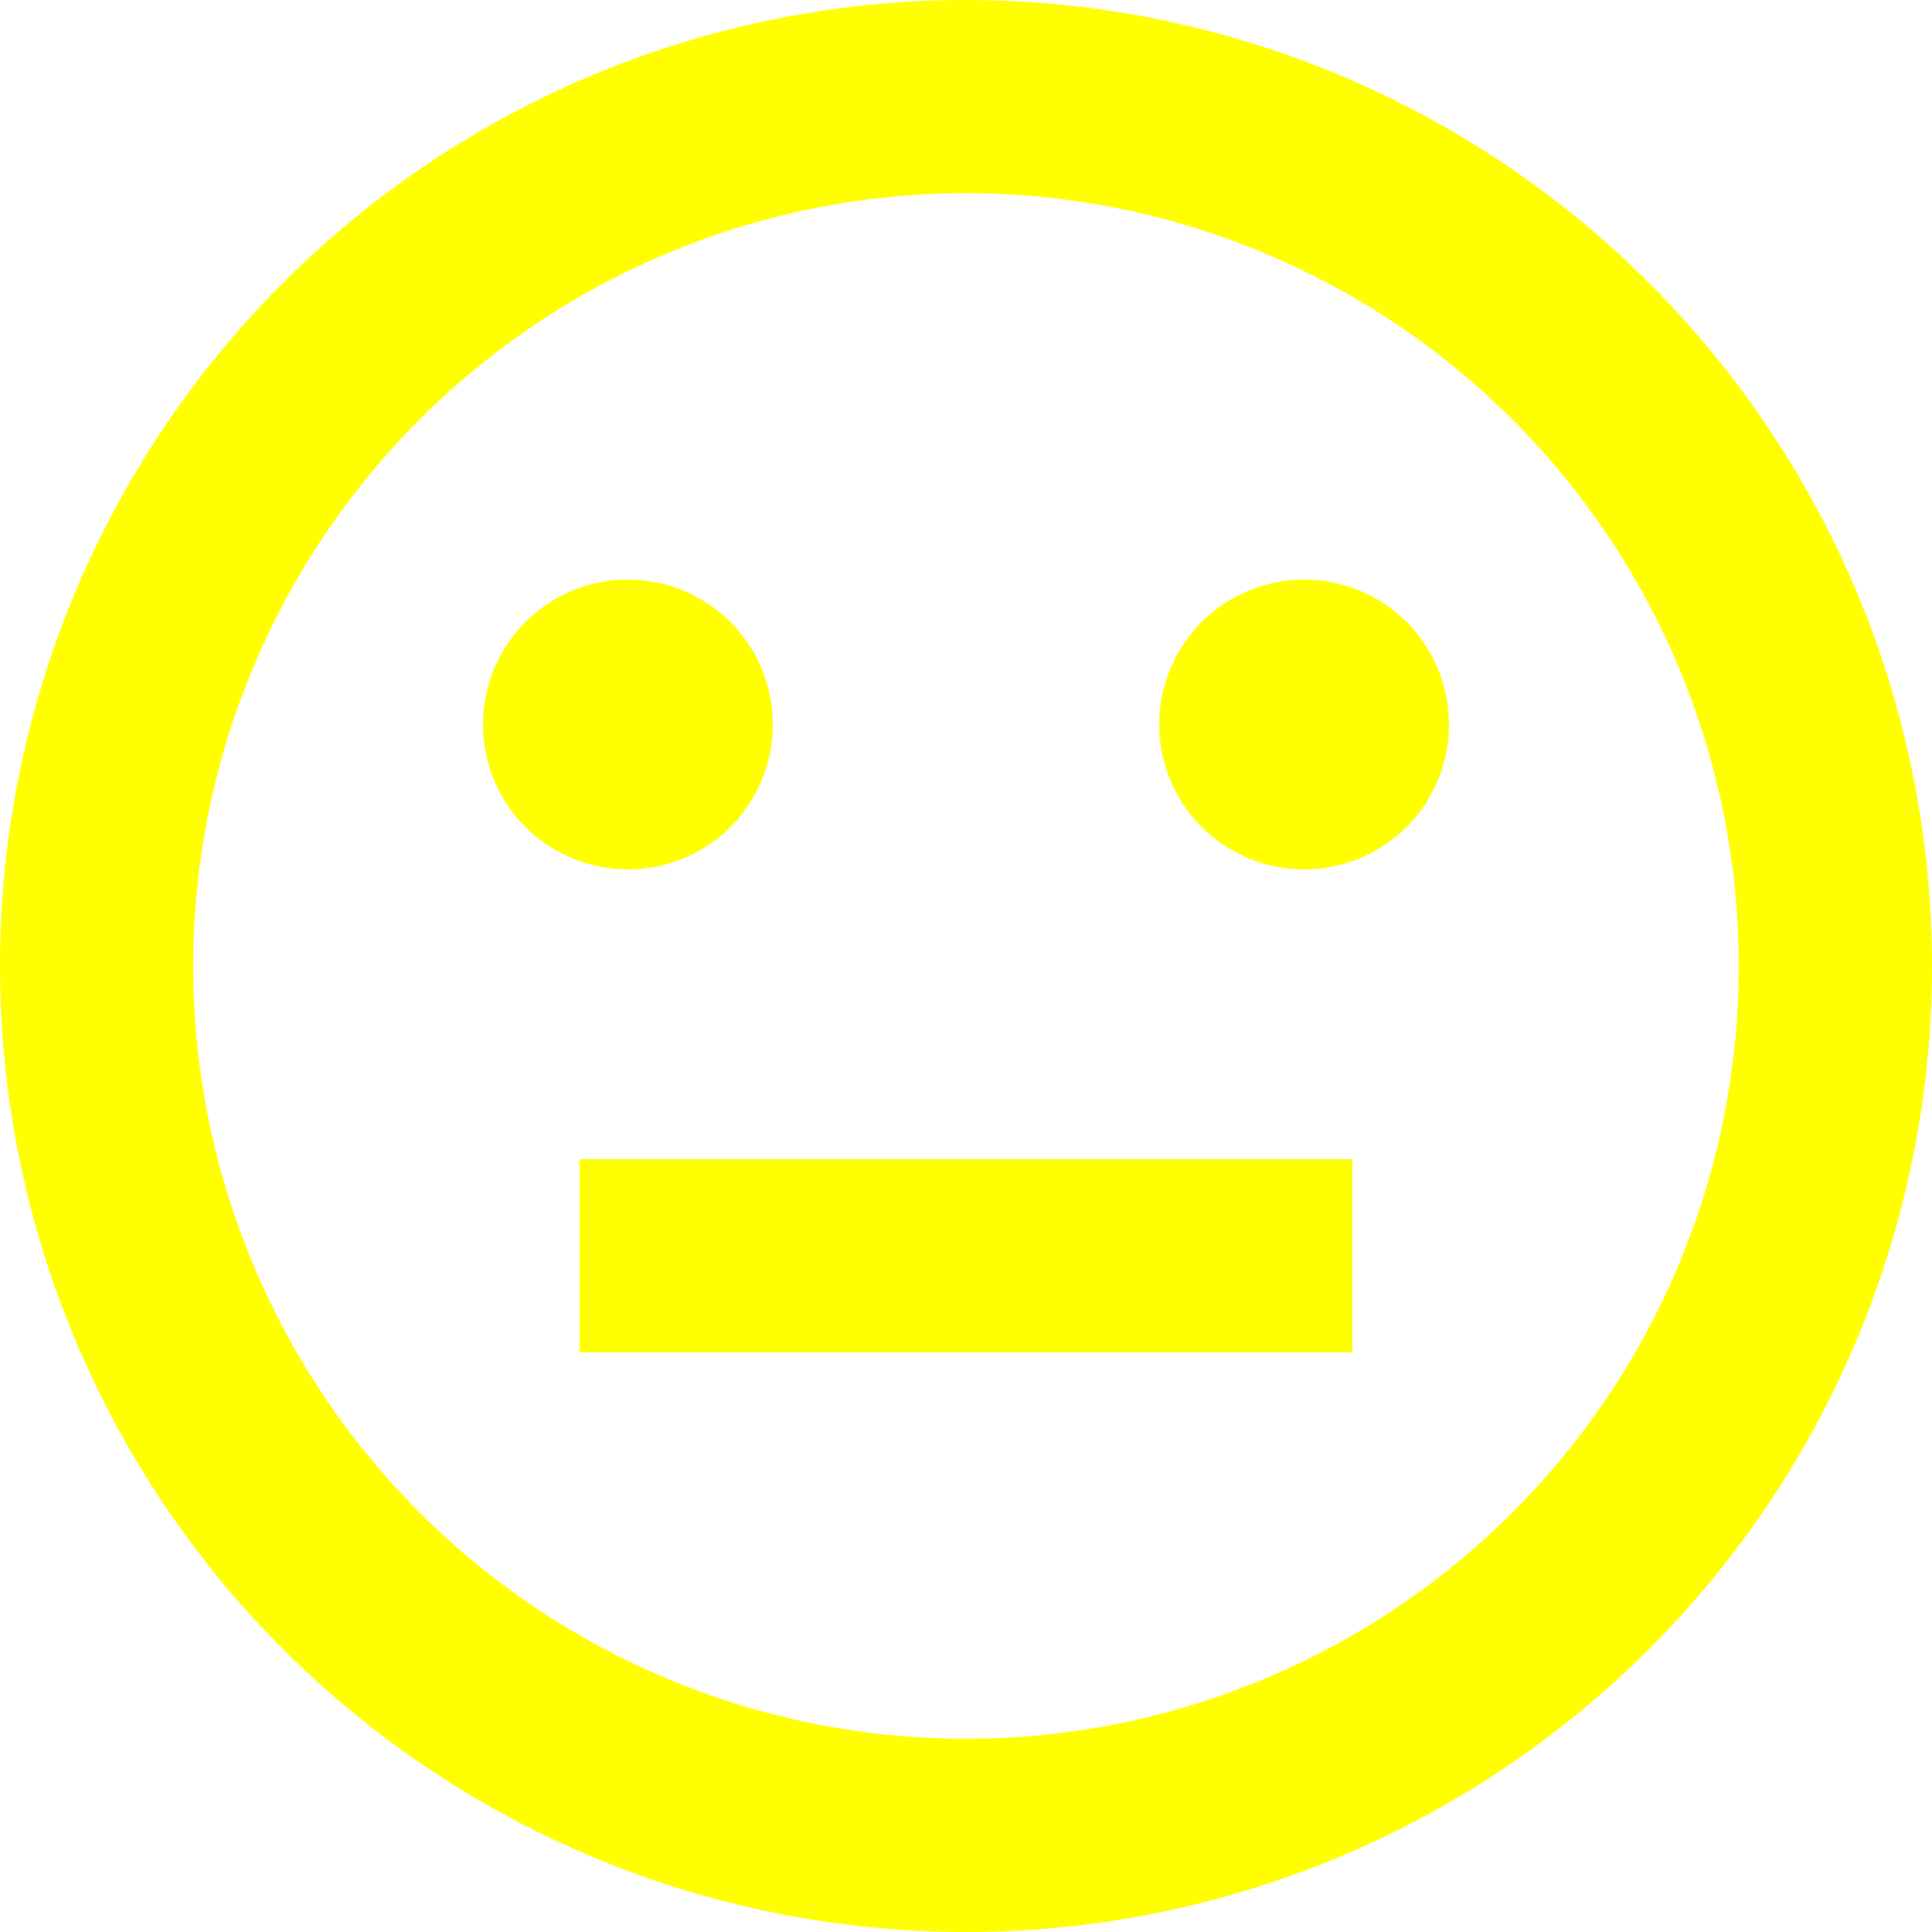
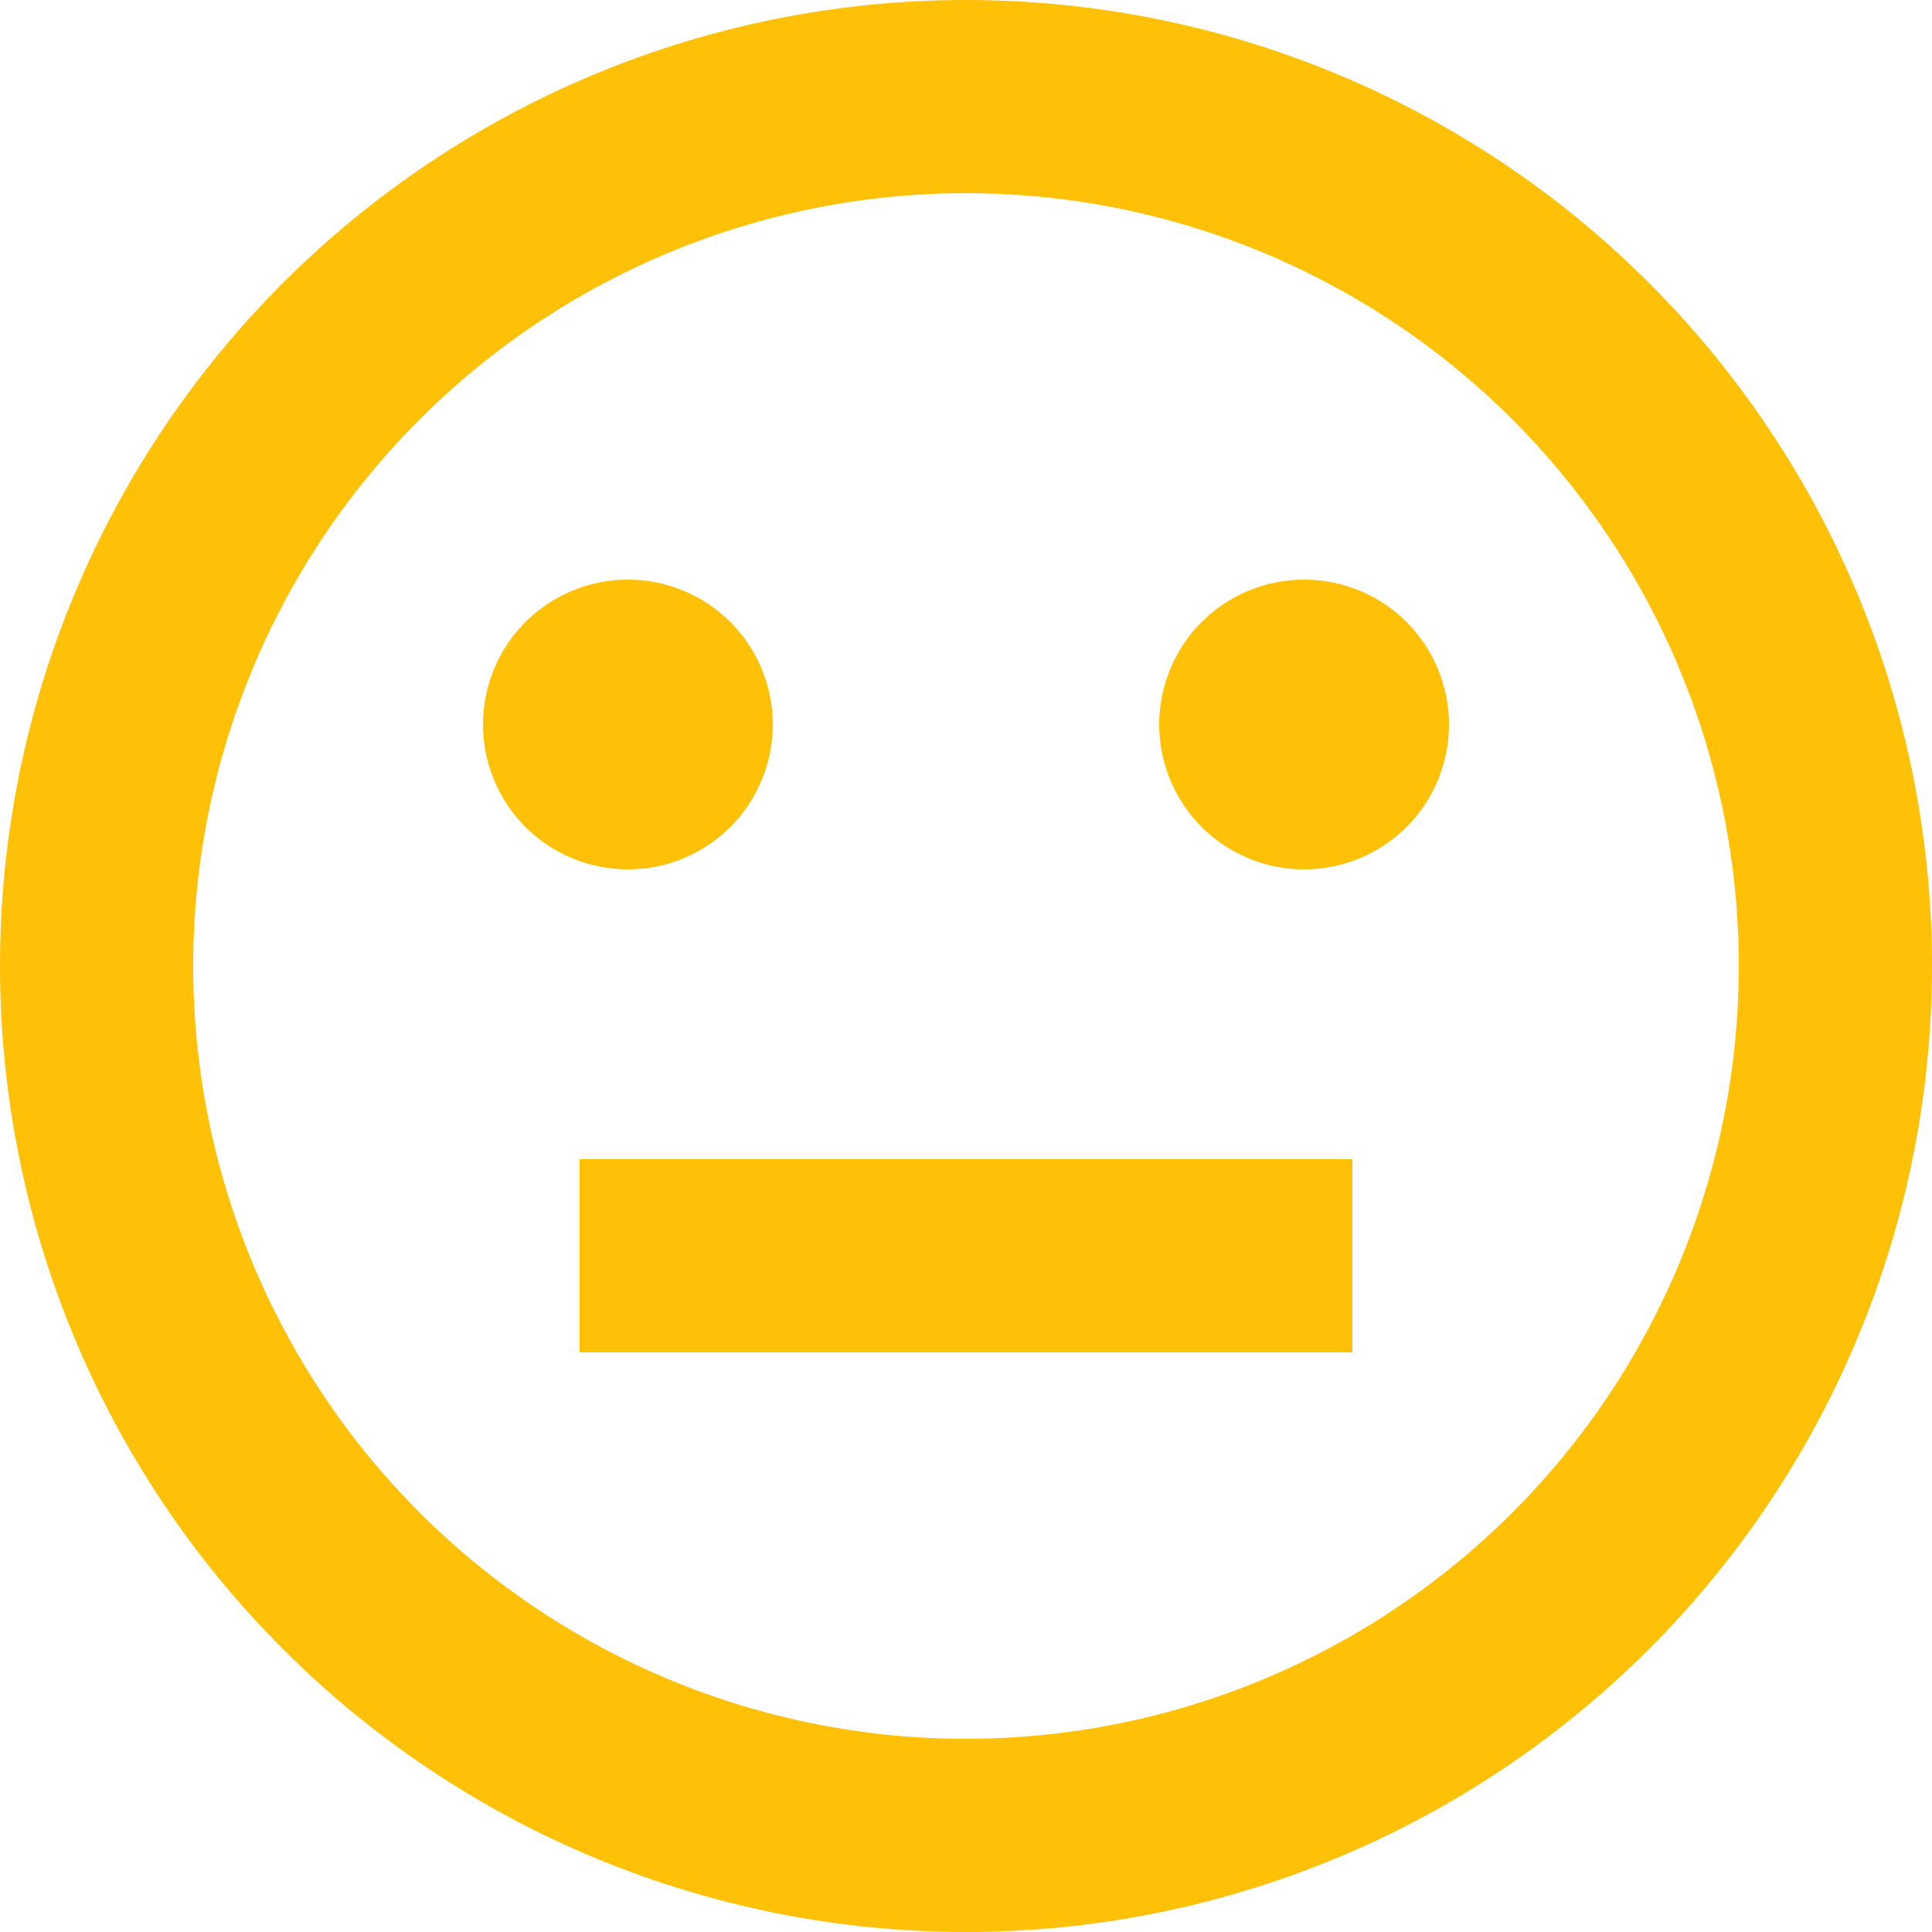
<svg xmlns="http://www.w3.org/2000/svg" width="20" height="20" viewBox="0 0 20 20" fill="none">
-   <path d="M10 0C8.687 0 7.386 0.259 6.173 0.761C4.96 1.264 3.858 2 2.929 2.929C1.054 4.804 0 7.348 0 10C0 12.652 1.054 15.196 2.929 17.071C3.858 18 4.96 18.736 6.173 19.239C7.386 19.741 8.687 20 10 20C12.652 20 15.196 18.946 17.071 17.071C18.946 15.196 20 12.652 20 10C20 8.687 19.741 7.386 19.239 6.173C18.736 4.96 18 3.858 17.071 2.929C16.142 2 15.04 1.264 13.827 0.761C12.614 0.259 11.313 0 10 0ZM10 18C7.878 18 5.843 17.157 4.343 15.657C2.843 14.157 2 12.122 2 10C2 7.878 2.843 5.843 4.343 4.343C5.843 2.843 7.878 2 10 2C12.122 2 14.157 2.843 15.657 4.343C17.157 5.843 18 7.878 18 10C18 12.122 17.157 14.157 15.657 15.657C14.157 17.157 12.122 18 10 18ZM6.5 9C6.102 9 5.721 8.842 5.439 8.561C5.158 8.279 5 7.898 5 7.5C5 7.102 5.158 6.721 5.439 6.439C5.721 6.158 6.102 6 6.5 6C6.898 6 7.279 6.158 7.561 6.439C7.842 6.721 8 7.102 8 7.5C8 7.898 7.842 8.279 7.561 8.561C7.279 8.842 6.898 9 6.5 9ZM15 7.5C15 7.898 14.842 8.279 14.561 8.561C14.279 8.842 13.898 9 13.5 9C13.102 9 12.721 8.842 12.439 8.561C12.158 8.279 12 7.898 12 7.5C12 7.102 12.158 6.721 12.439 6.439C12.721 6.158 13.102 6 13.5 6C13.898 6 14.279 6.158 14.561 6.439C14.842 6.721 15 7.102 15 7.5ZM14 12V14H6V12H14Z" fill="#FFFF00" />
+   <path d="M10 0C8.687 0 7.386 0.259 6.173 0.761C4.96 1.264 3.858 2 2.929 2.929C1.054 4.804 0 7.348 0 10C0 12.652 1.054 15.196 2.929 17.071C3.858 18 4.96 18.736 6.173 19.239C7.386 19.741 8.687 20 10 20C12.652 20 15.196 18.946 17.071 17.071C18.946 15.196 20 12.652 20 10C20 8.687 19.741 7.386 19.239 6.173C18.736 4.96 18 3.858 17.071 2.929C16.142 2 15.04 1.264 13.827 0.761C12.614 0.259 11.313 0 10 0ZM10 18C7.878 18 5.843 17.157 4.343 15.657C2.843 14.157 2 12.122 2 10C2 7.878 2.843 5.843 4.343 4.343C5.843 2.843 7.878 2 10 2C12.122 2 14.157 2.843 15.657 4.343C17.157 5.843 18 7.878 18 10C18 12.122 17.157 14.157 15.657 15.657C14.157 17.157 12.122 18 10 18ZM6.5 9C6.102 9 5.721 8.842 5.439 8.561C5.158 8.279 5 7.898 5 7.5C5 7.102 5.158 6.721 5.439 6.439C5.721 6.158 6.102 6 6.5 6C6.898 6 7.279 6.158 7.561 6.439C7.842 6.721 8 7.102 8 7.5C8 7.898 7.842 8.279 7.561 8.561C7.279 8.842 6.898 9 6.5 9ZM15 7.5C15 7.898 14.842 8.279 14.561 8.561C14.279 8.842 13.898 9 13.5 9C13.102 9 12.721 8.842 12.439 8.561C12.158 8.279 12 7.898 12 7.5C12 7.102 12.158 6.721 12.439 6.439C12.721 6.158 13.102 6 13.5 6C13.898 6 14.279 6.158 14.561 6.439C14.842 6.721 15 7.102 15 7.5ZM14 12V14H6V12H14Z" fill="#FFC107" />
</svg>
